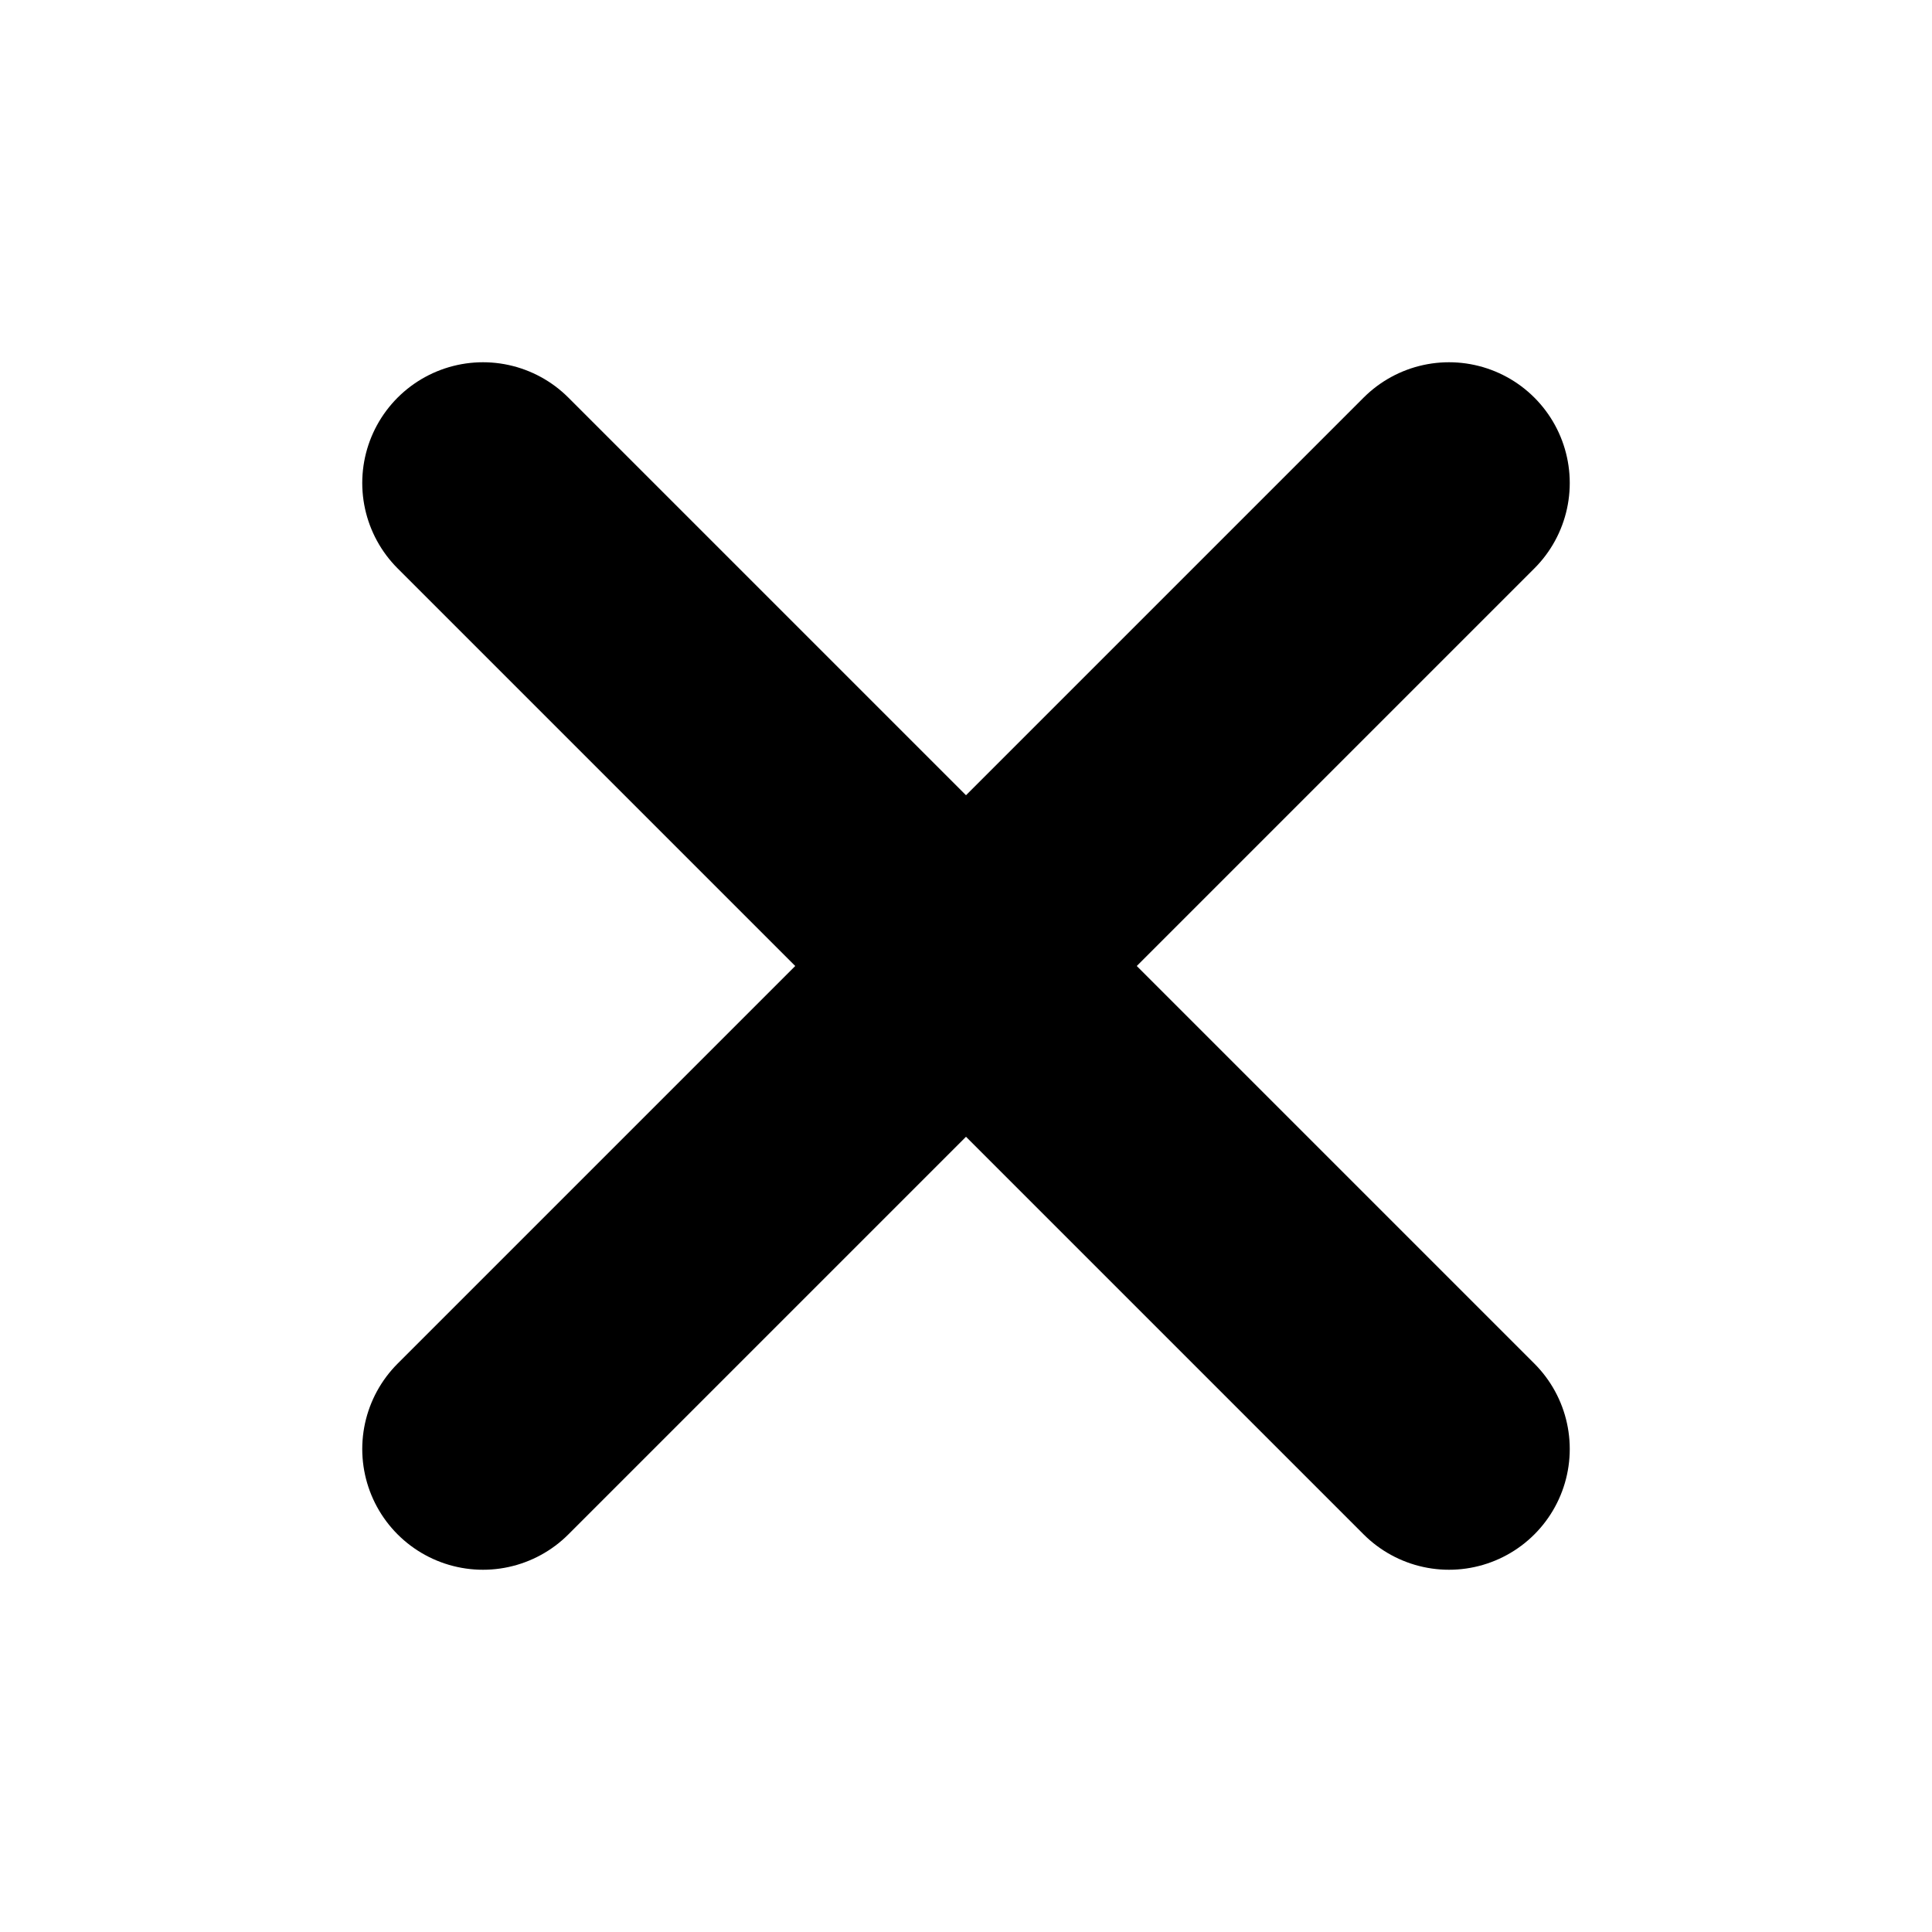
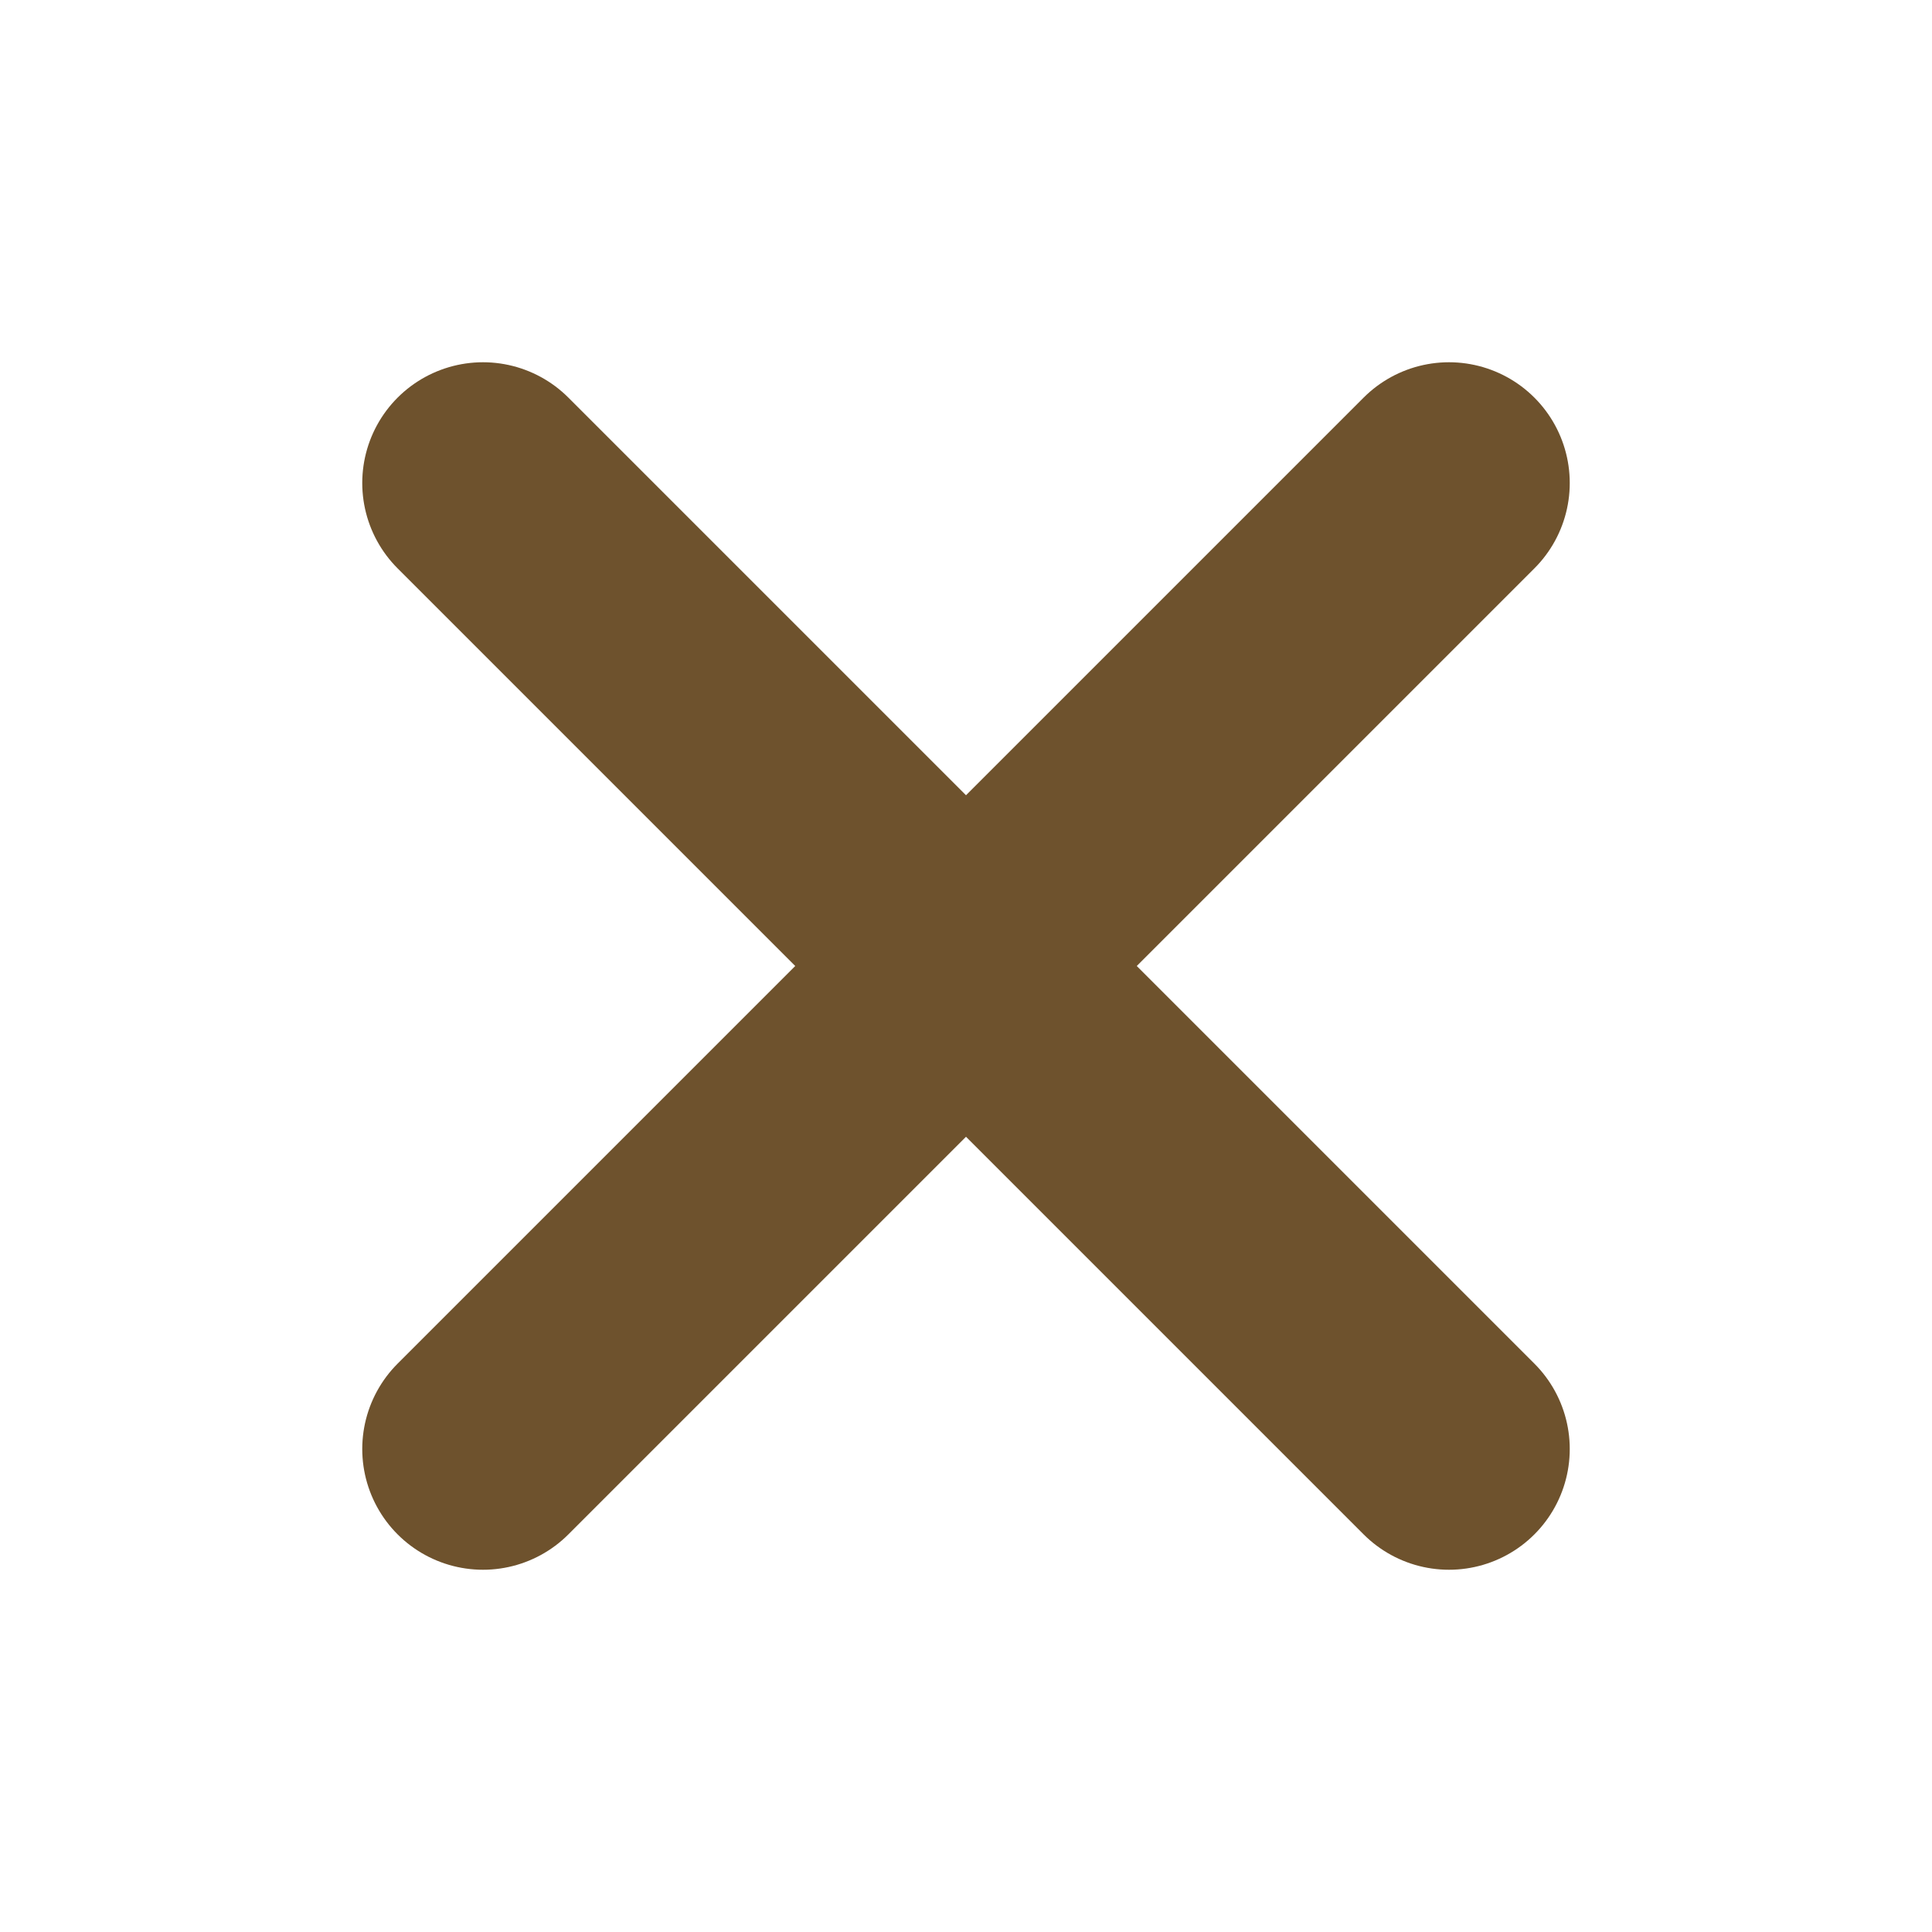
- <svg xmlns="http://www.w3.org/2000/svg" width="24" height="24" viewBox="0 0 24 24" fill="none" stroke="currentColor" stroke-width="3" stroke-linecap="round" stroke-linejoin="round" class="lucide lucide-x">
+ <svg xmlns="http://www.w3.org/2000/svg" width="24" height="24" viewBox="0 0 24 24" fill="none" stroke="#6E522D" stroke-width="3" stroke-linecap="round" stroke-linejoin="round" class="lucide lucide-x">
  <path d="M18 6 6 18" />
  <path d="m6 6 12 12" />
</svg>
